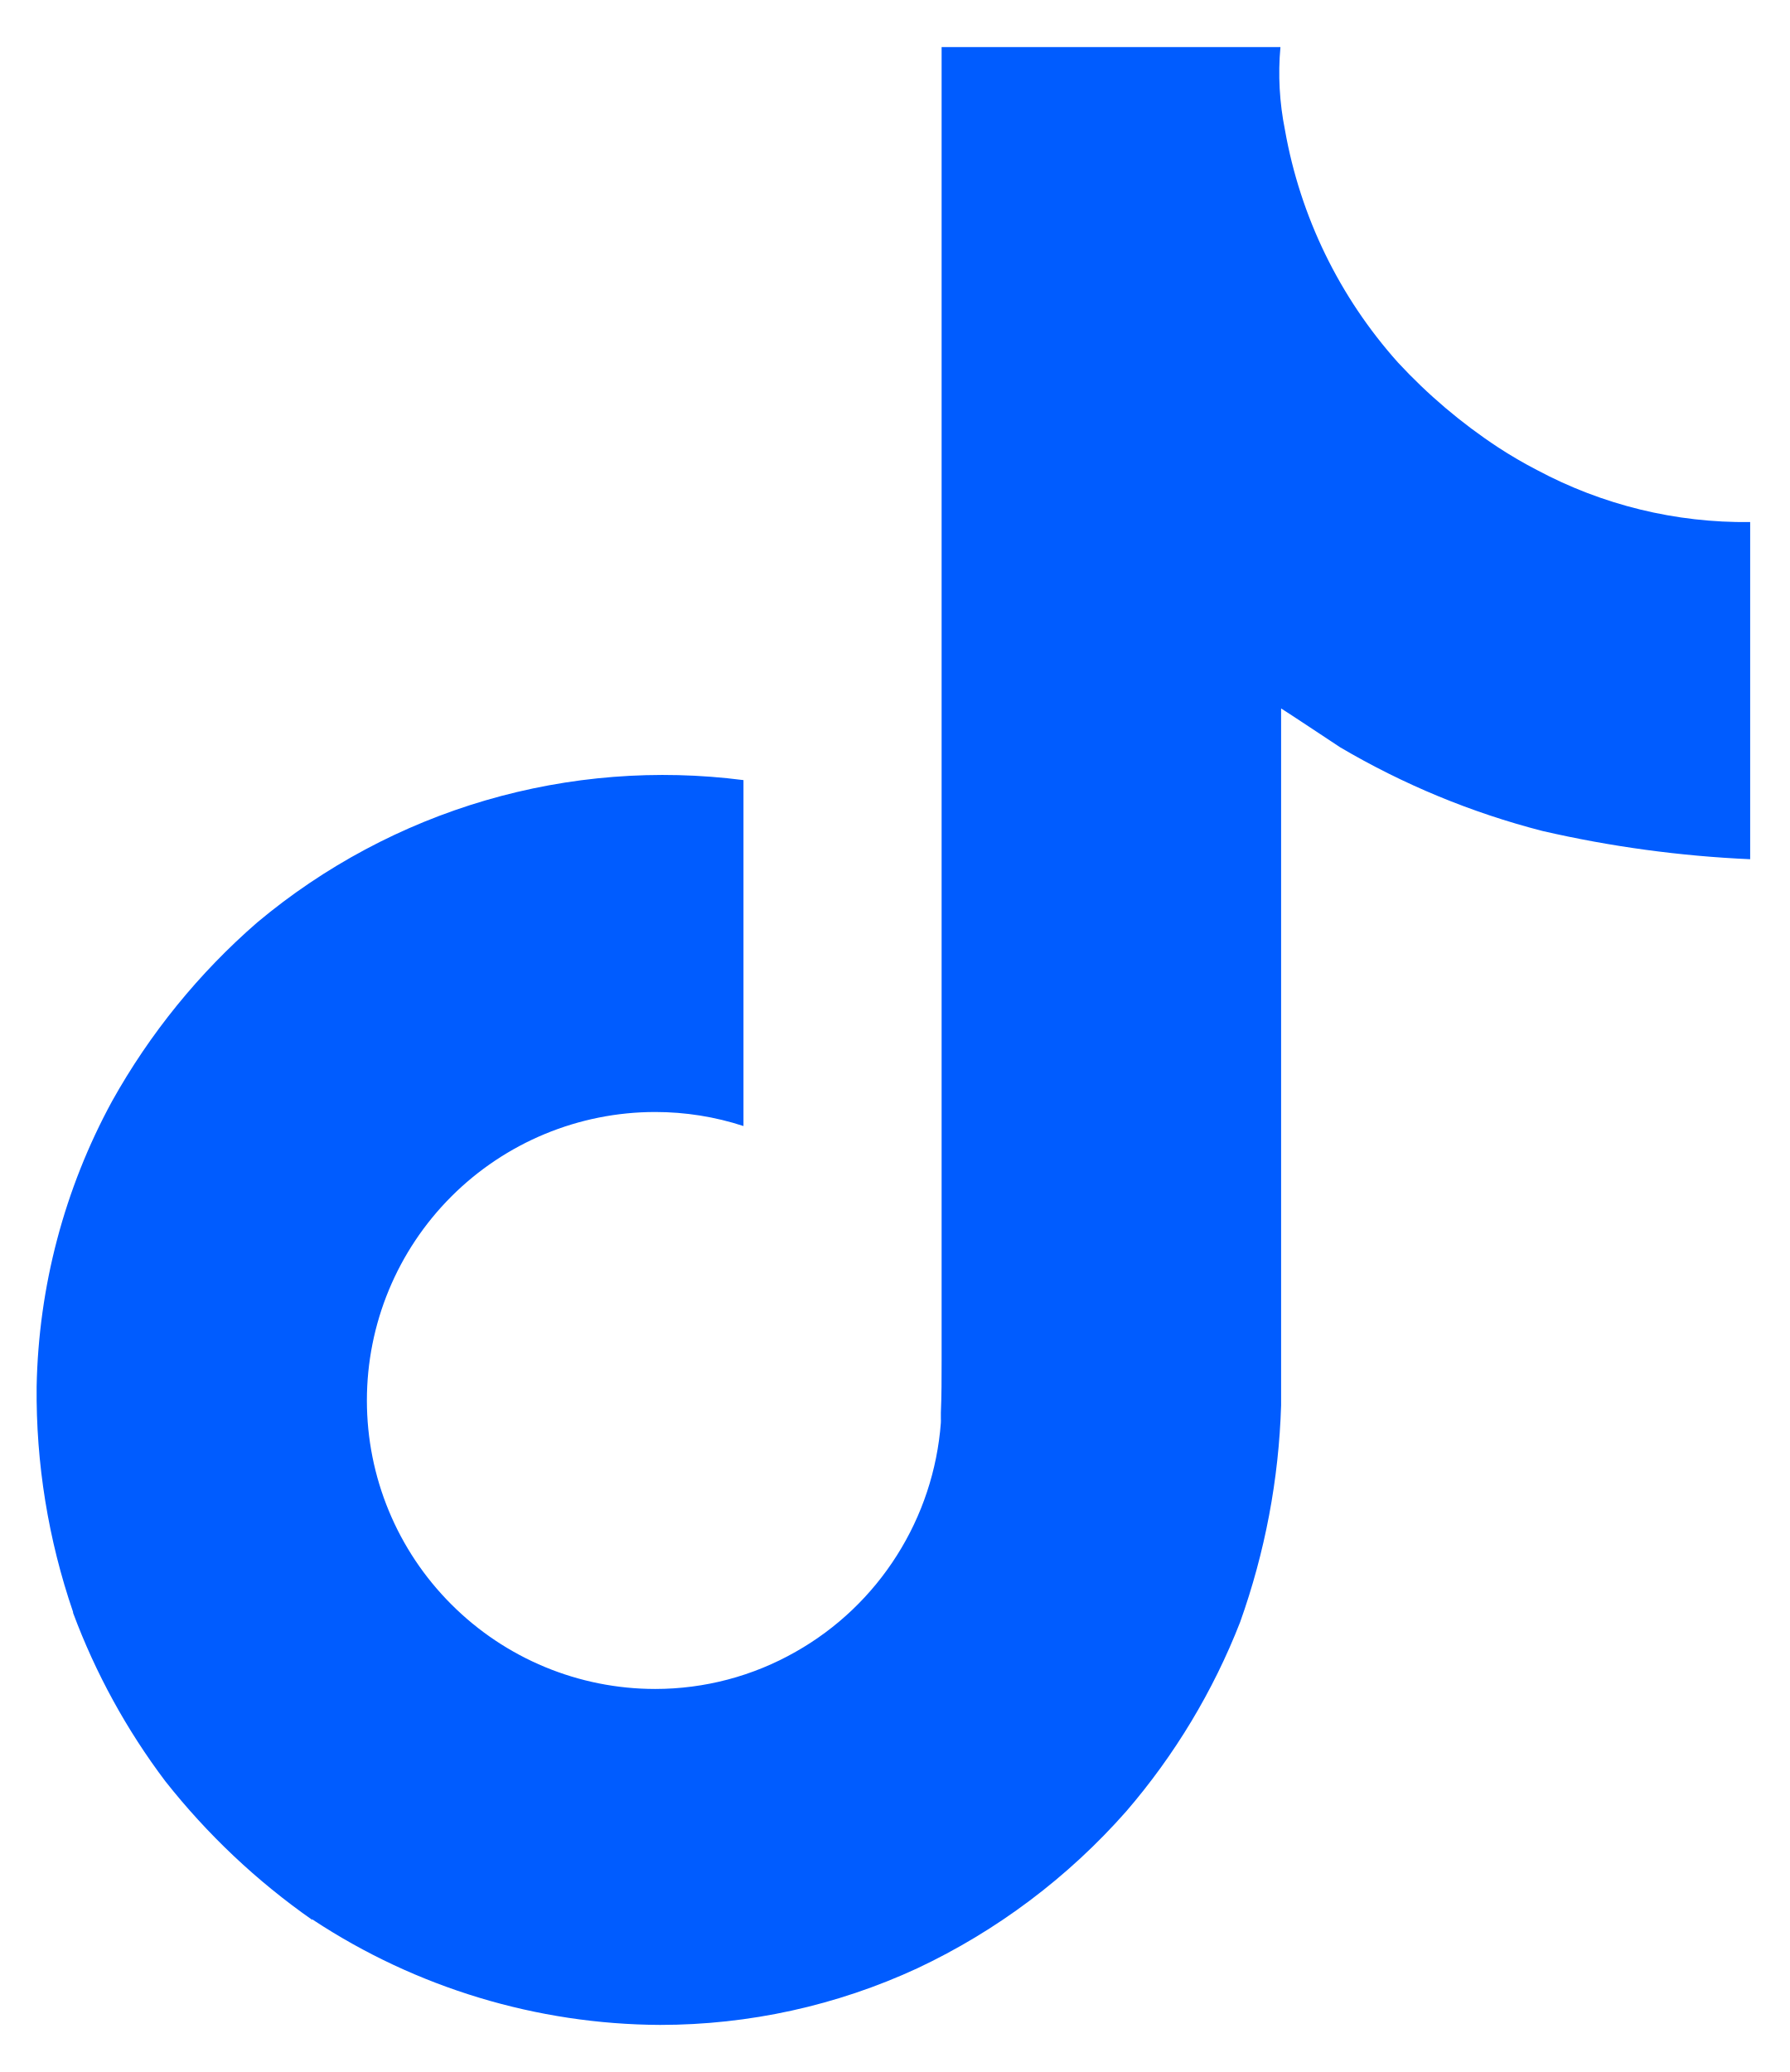
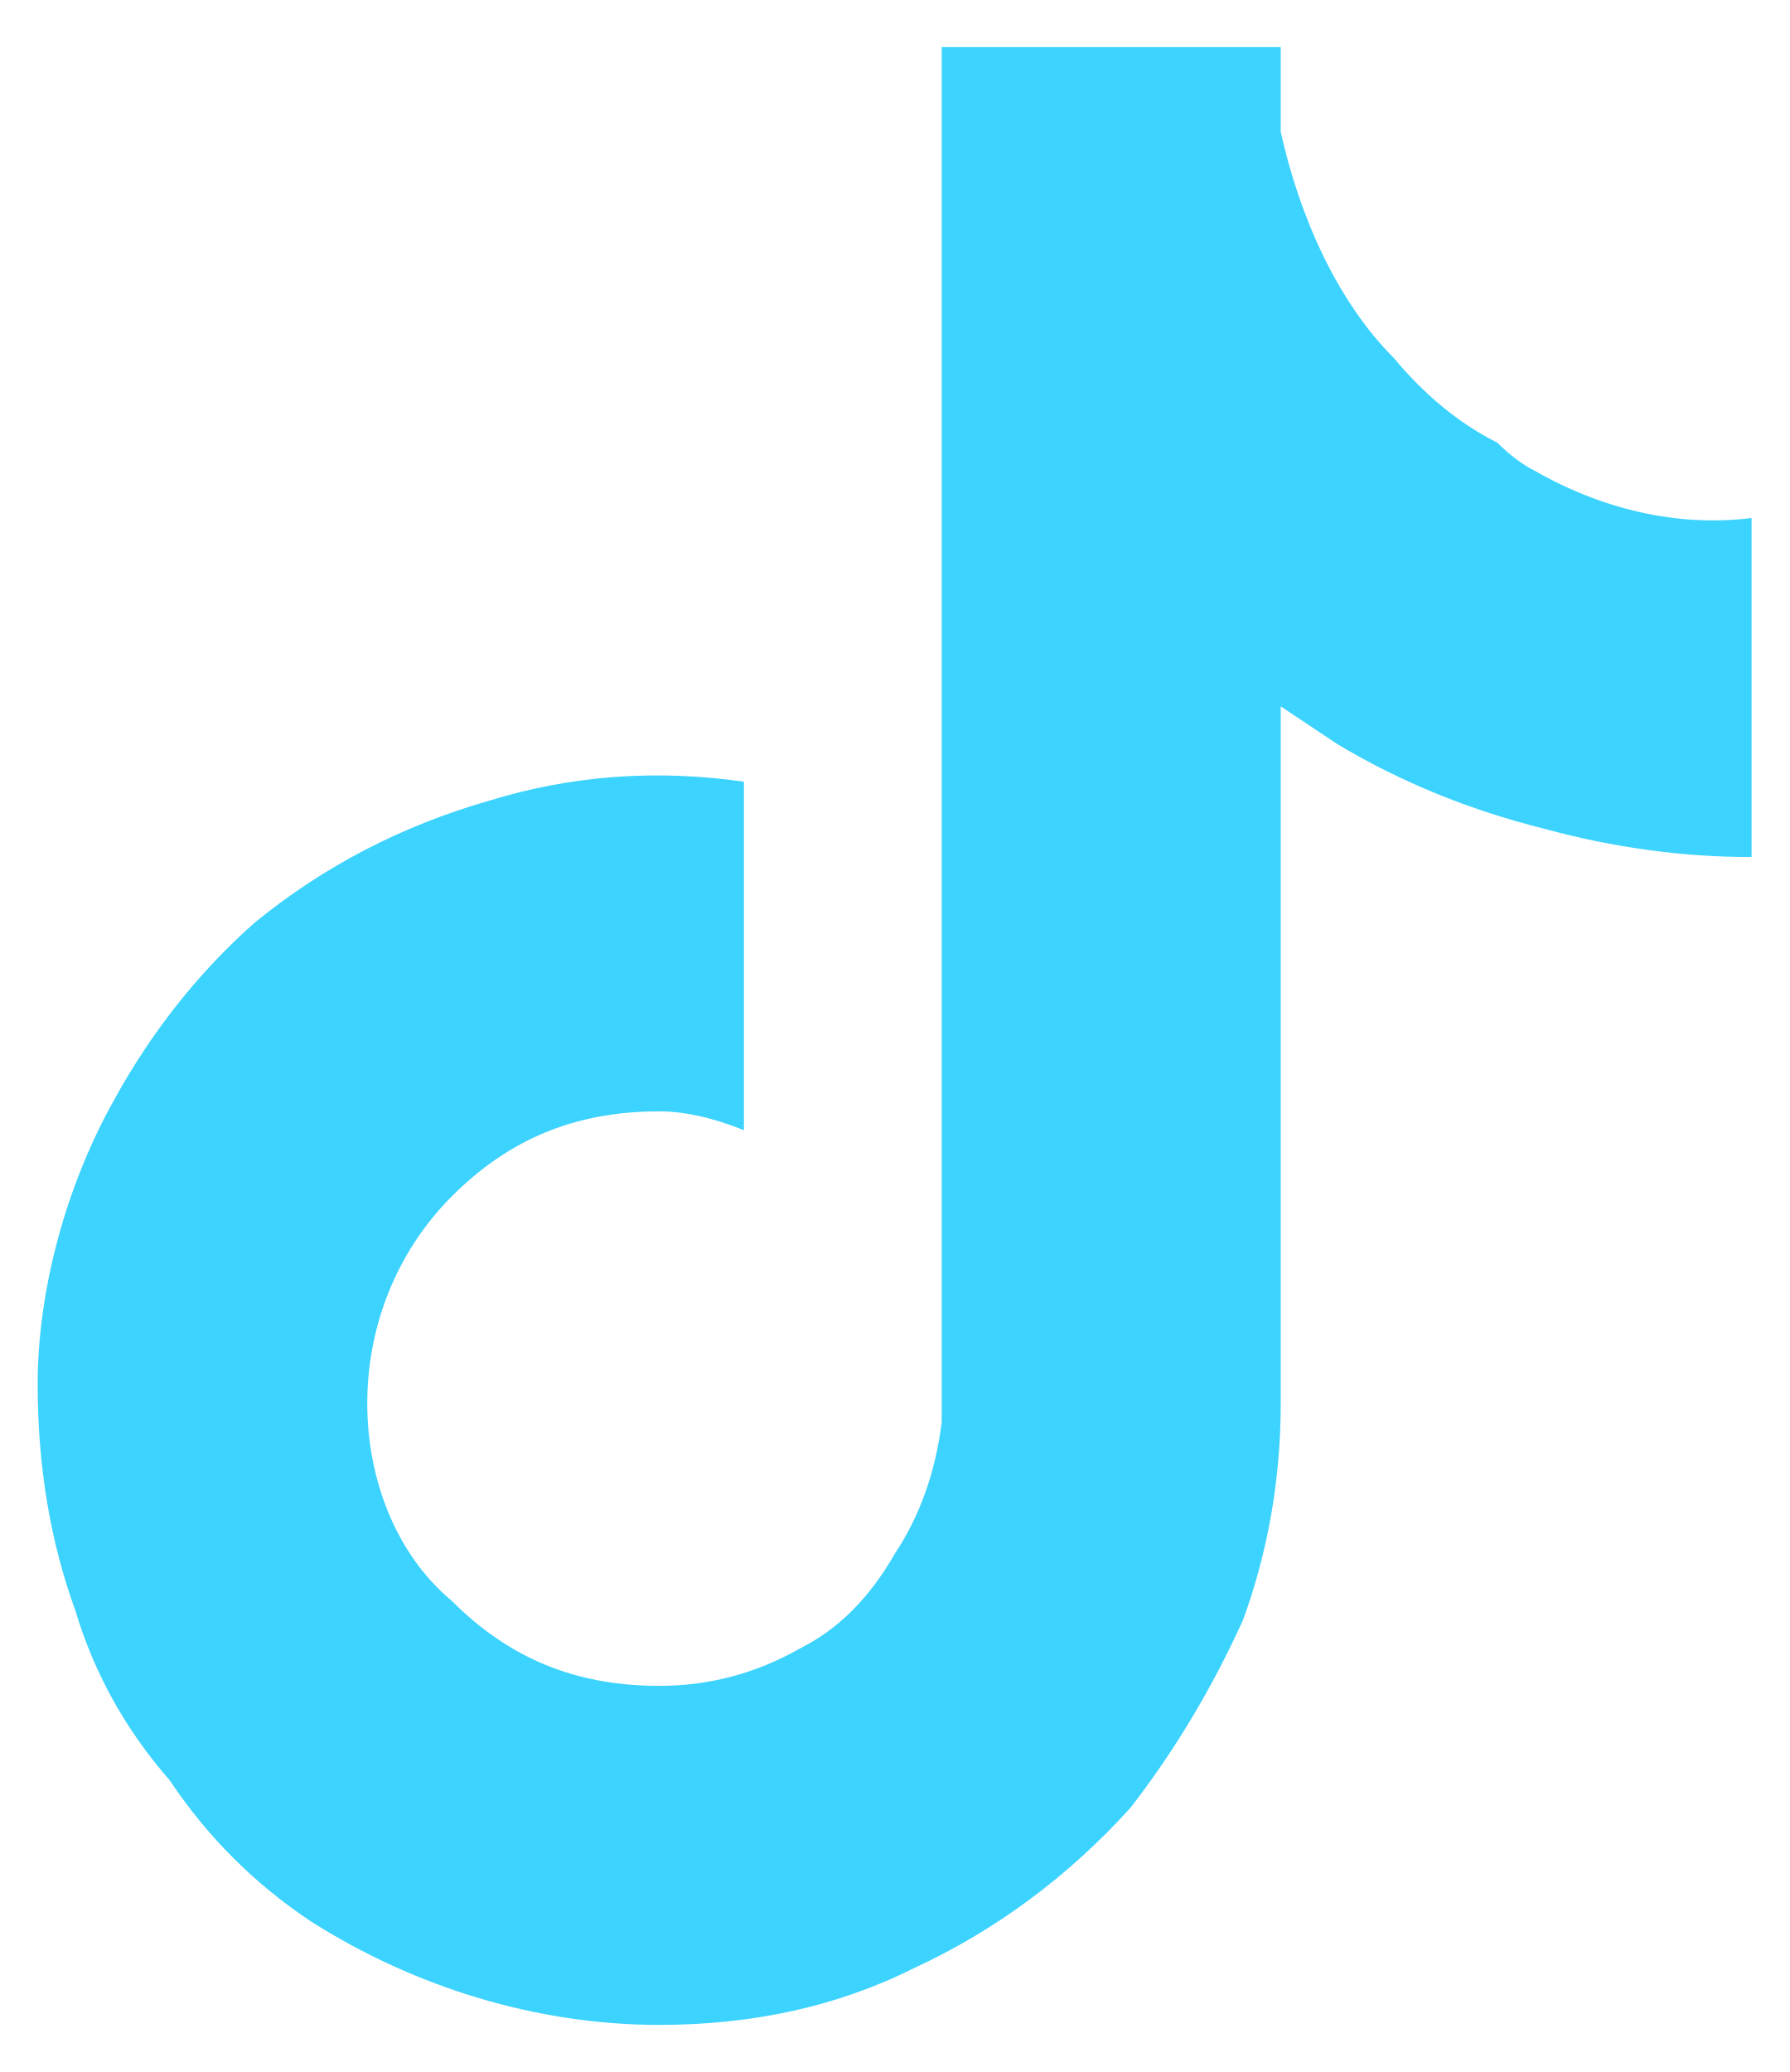
- <svg xmlns="http://www.w3.org/2000/svg" width="19" height="22" viewBox="0 0 19 22" fill="none">
-   <path d="M16.32 4.99C16.179 4.917 16.041 4.837 15.907 4.749C15.518 4.493 15.162 4.191 14.845 3.849C14.223 3.154 13.807 2.299 13.645 1.38C13.587 1.091 13.57 0.795 13.597 0.5H9.999V14.445C9.999 14.633 9.999 14.818 9.991 15.001C9.991 15.024 9.991 15.044 9.991 15.069C9.992 15.079 9.992 15.089 9.991 15.1V15.107C9.953 15.608 9.793 16.091 9.524 16.515C9.256 16.939 8.887 17.291 8.45 17.538C7.996 17.797 7.481 17.933 6.958 17.933C6.146 17.933 5.367 17.61 4.793 17.035C4.218 16.461 3.896 15.682 3.896 14.87C3.896 14.058 4.218 13.279 4.793 12.704C5.367 12.13 6.146 11.807 6.958 11.807C7.276 11.807 7.593 11.857 7.895 11.956V8.283C6.977 8.165 6.045 8.238 5.156 8.498C4.268 8.758 3.443 9.199 2.733 9.793C2.112 10.332 1.59 10.975 1.189 11.694C0.683 12.624 0.409 13.663 0.389 14.723C0.381 15.537 0.512 16.346 0.776 17.116V17.125C1.014 17.765 1.344 18.367 1.755 18.912C2.201 19.477 2.727 19.974 3.317 20.386V20.377L3.326 20.386C4.42 21.106 5.7 21.494 7.009 21.5C7.953 21.5 8.885 21.295 9.741 20.899C10.587 20.501 11.342 19.933 11.96 19.232C12.474 18.635 12.883 17.956 13.169 17.223C13.433 16.483 13.58 15.707 13.604 14.922V7.522C13.648 7.548 14.23 7.934 14.23 7.934C14.902 8.33 15.625 8.629 16.379 8.823C17.104 8.99 17.842 9.09 18.585 9.123V5.543C17.796 5.553 17.017 5.363 16.32 4.99Z" fill="#005CFF" />
+ <svg xmlns="http://www.w3.org/2000/svg" version="1.2" viewBox="0 0 19 22" width="19" height="22">
+   <style>.a{fill:#3cd3ff}</style>
+   <path class="a" d="m16.3 5q-0.2-0.1-0.4-0.3-0.6-0.3-1.1-0.9c-0.6-0.6-1-1.5-1.2-2.4q0-0.5 0-0.9h-3.6v13.9q0 0.3 0 0.6 0 0 0 0.1 0 0 0 0-0.1 0.8-0.5 1.4-0.4 0.7-1 1-0.7 0.4-1.5 0.4c-0.9 0-1.6-0.3-2.2-0.9-0.6-0.5-0.9-1.3-0.9-2.1 0-0.8 0.3-1.6 0.9-2.2 0.6-0.6 1.3-0.9 2.2-0.9q0.4 0 0.9 0.2v-3.7q-1.4-0.2-2.7 0.2-1.4 0.4-2.5 1.3-0.9 0.8-1.5 1.9c-0.5 0.9-0.8 2-0.8 3q0 1.3 0.4 2.4 0.3 1 1 1.8 0.6 0.9 1.5 1.5c1.1 0.7 2.4 1.1 3.7 1.1 1 0 1.9-0.2 2.7-0.6q1.3-0.6 2.3-1.7 0.7-0.9 1.2-2 0.4-1.1 0.4-2.3v-7.4c0 0 0.6 0.4 0.6 0.4q1 0.6 2.2 0.9 1.1 0.3 2.2 0.3v-3.6c-0.8 0.1-1.6-0.1-2.3-0.5z" />
</svg>
